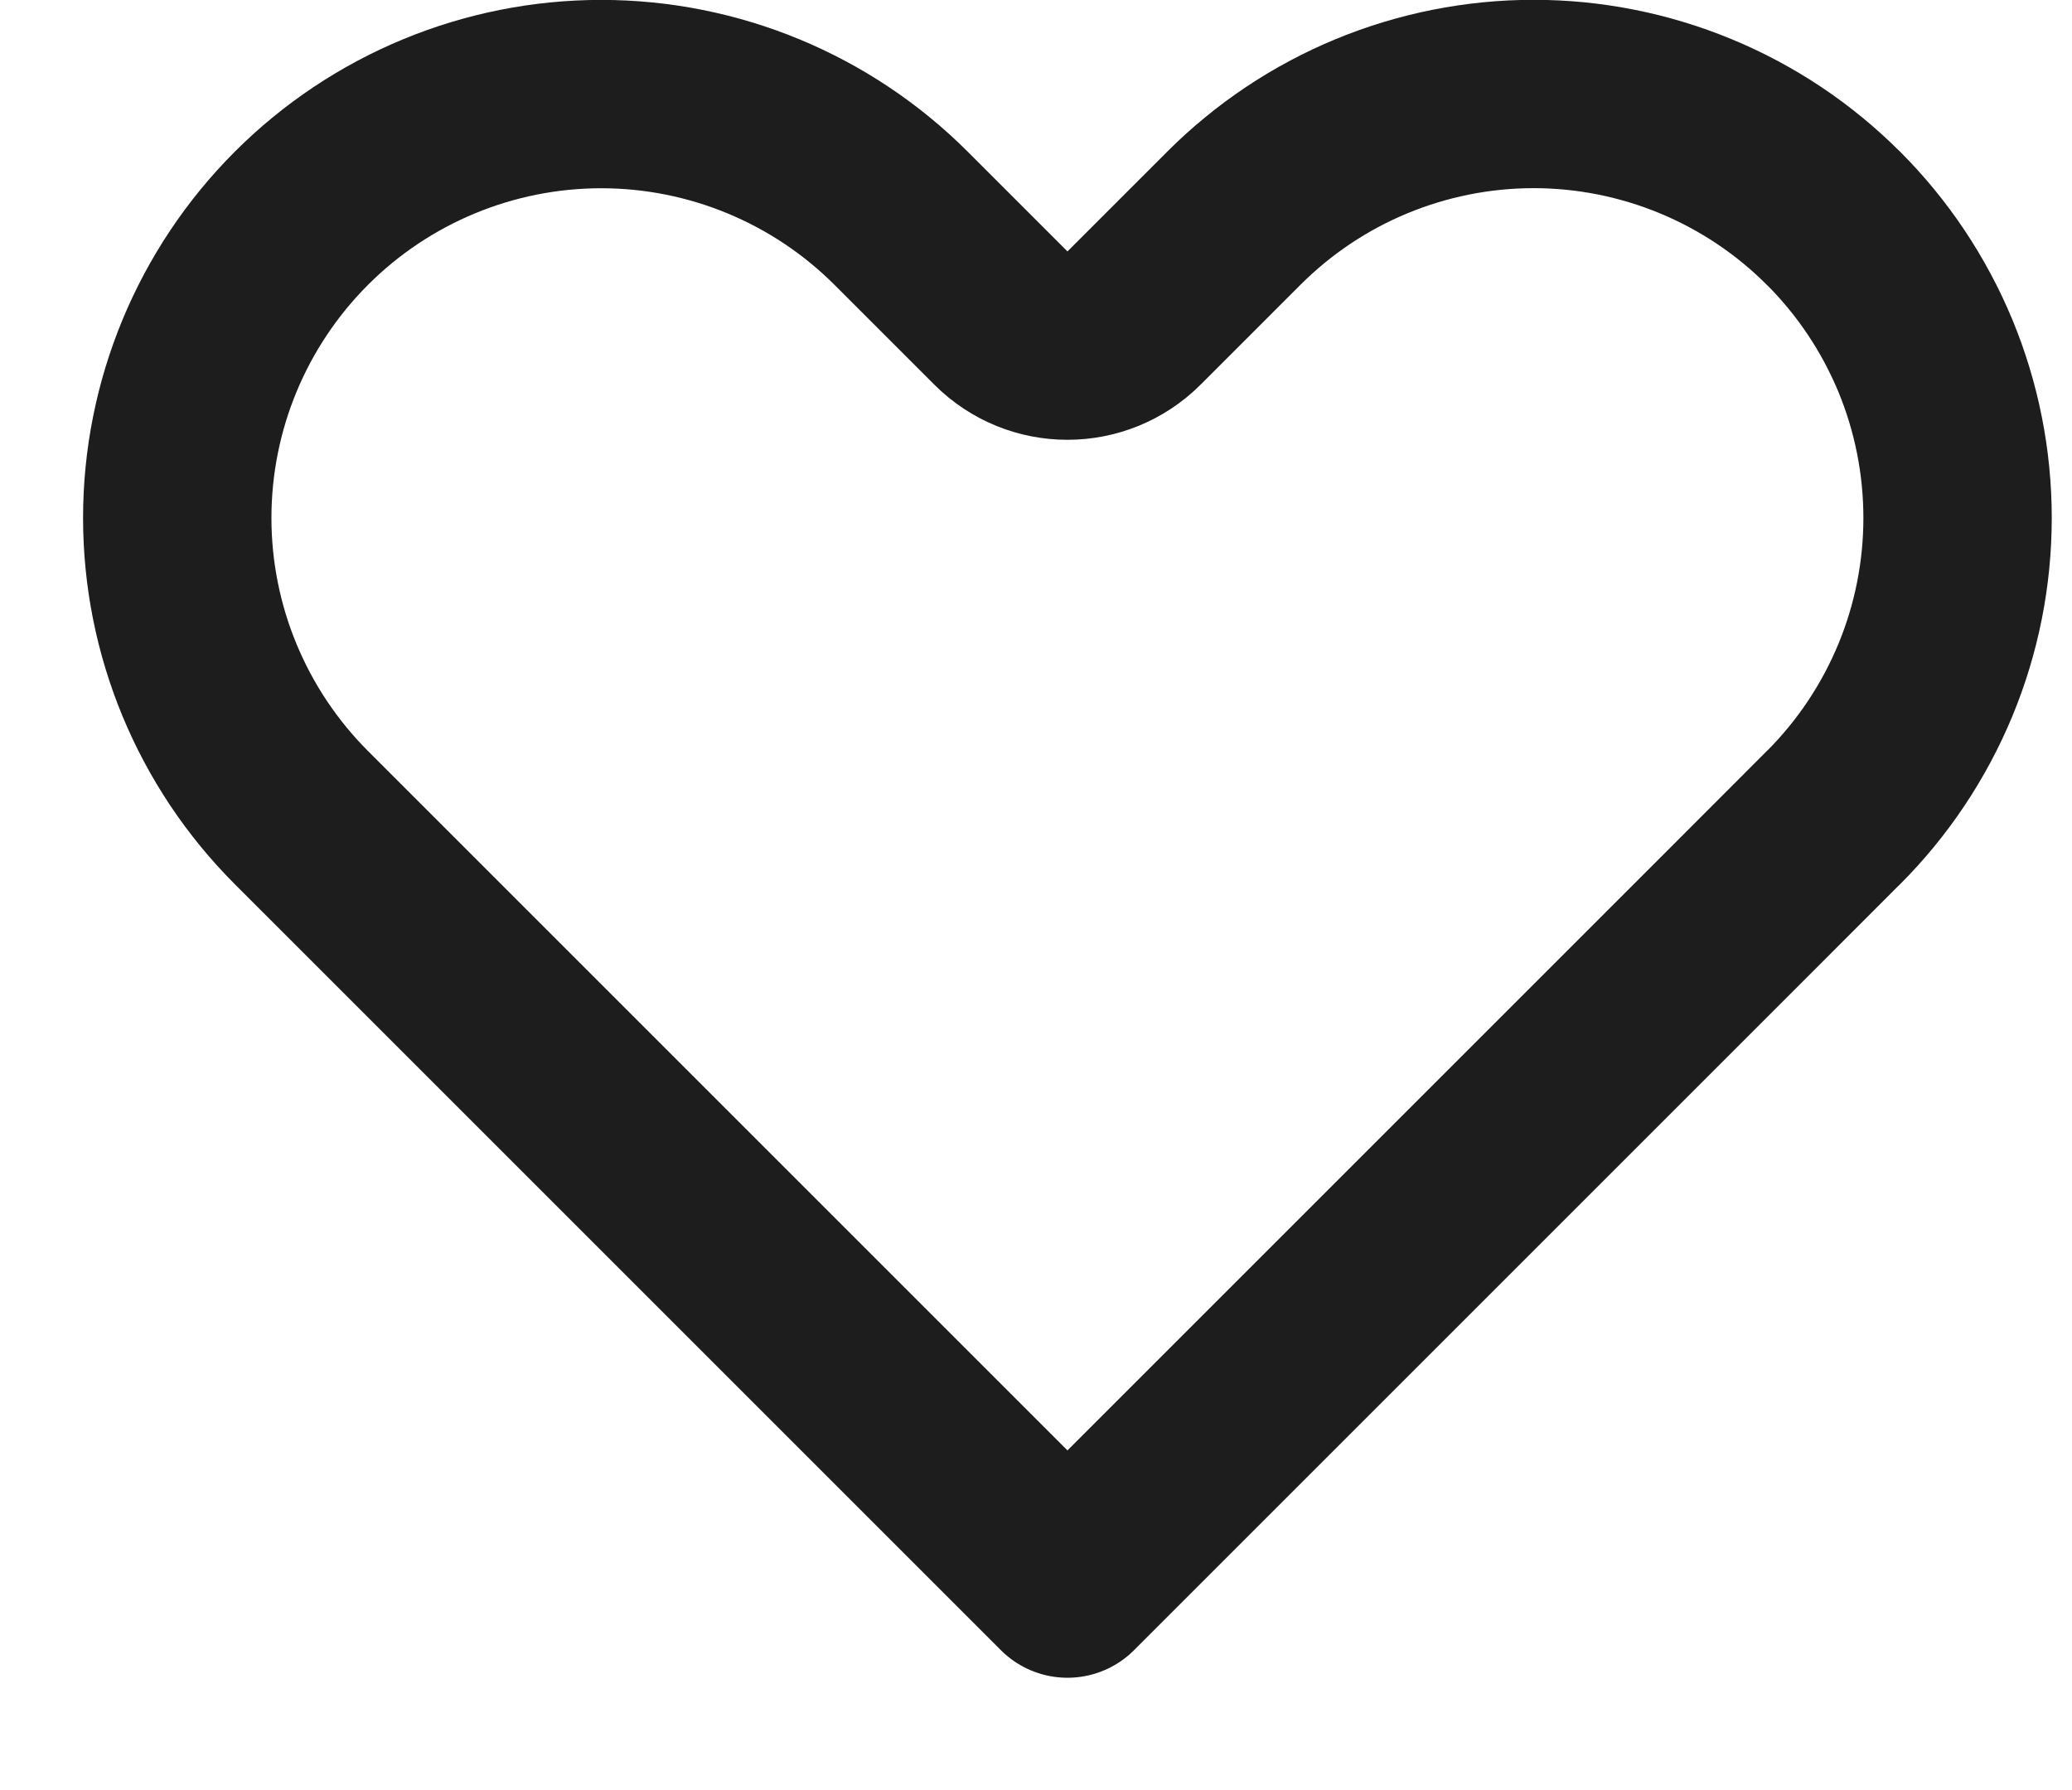
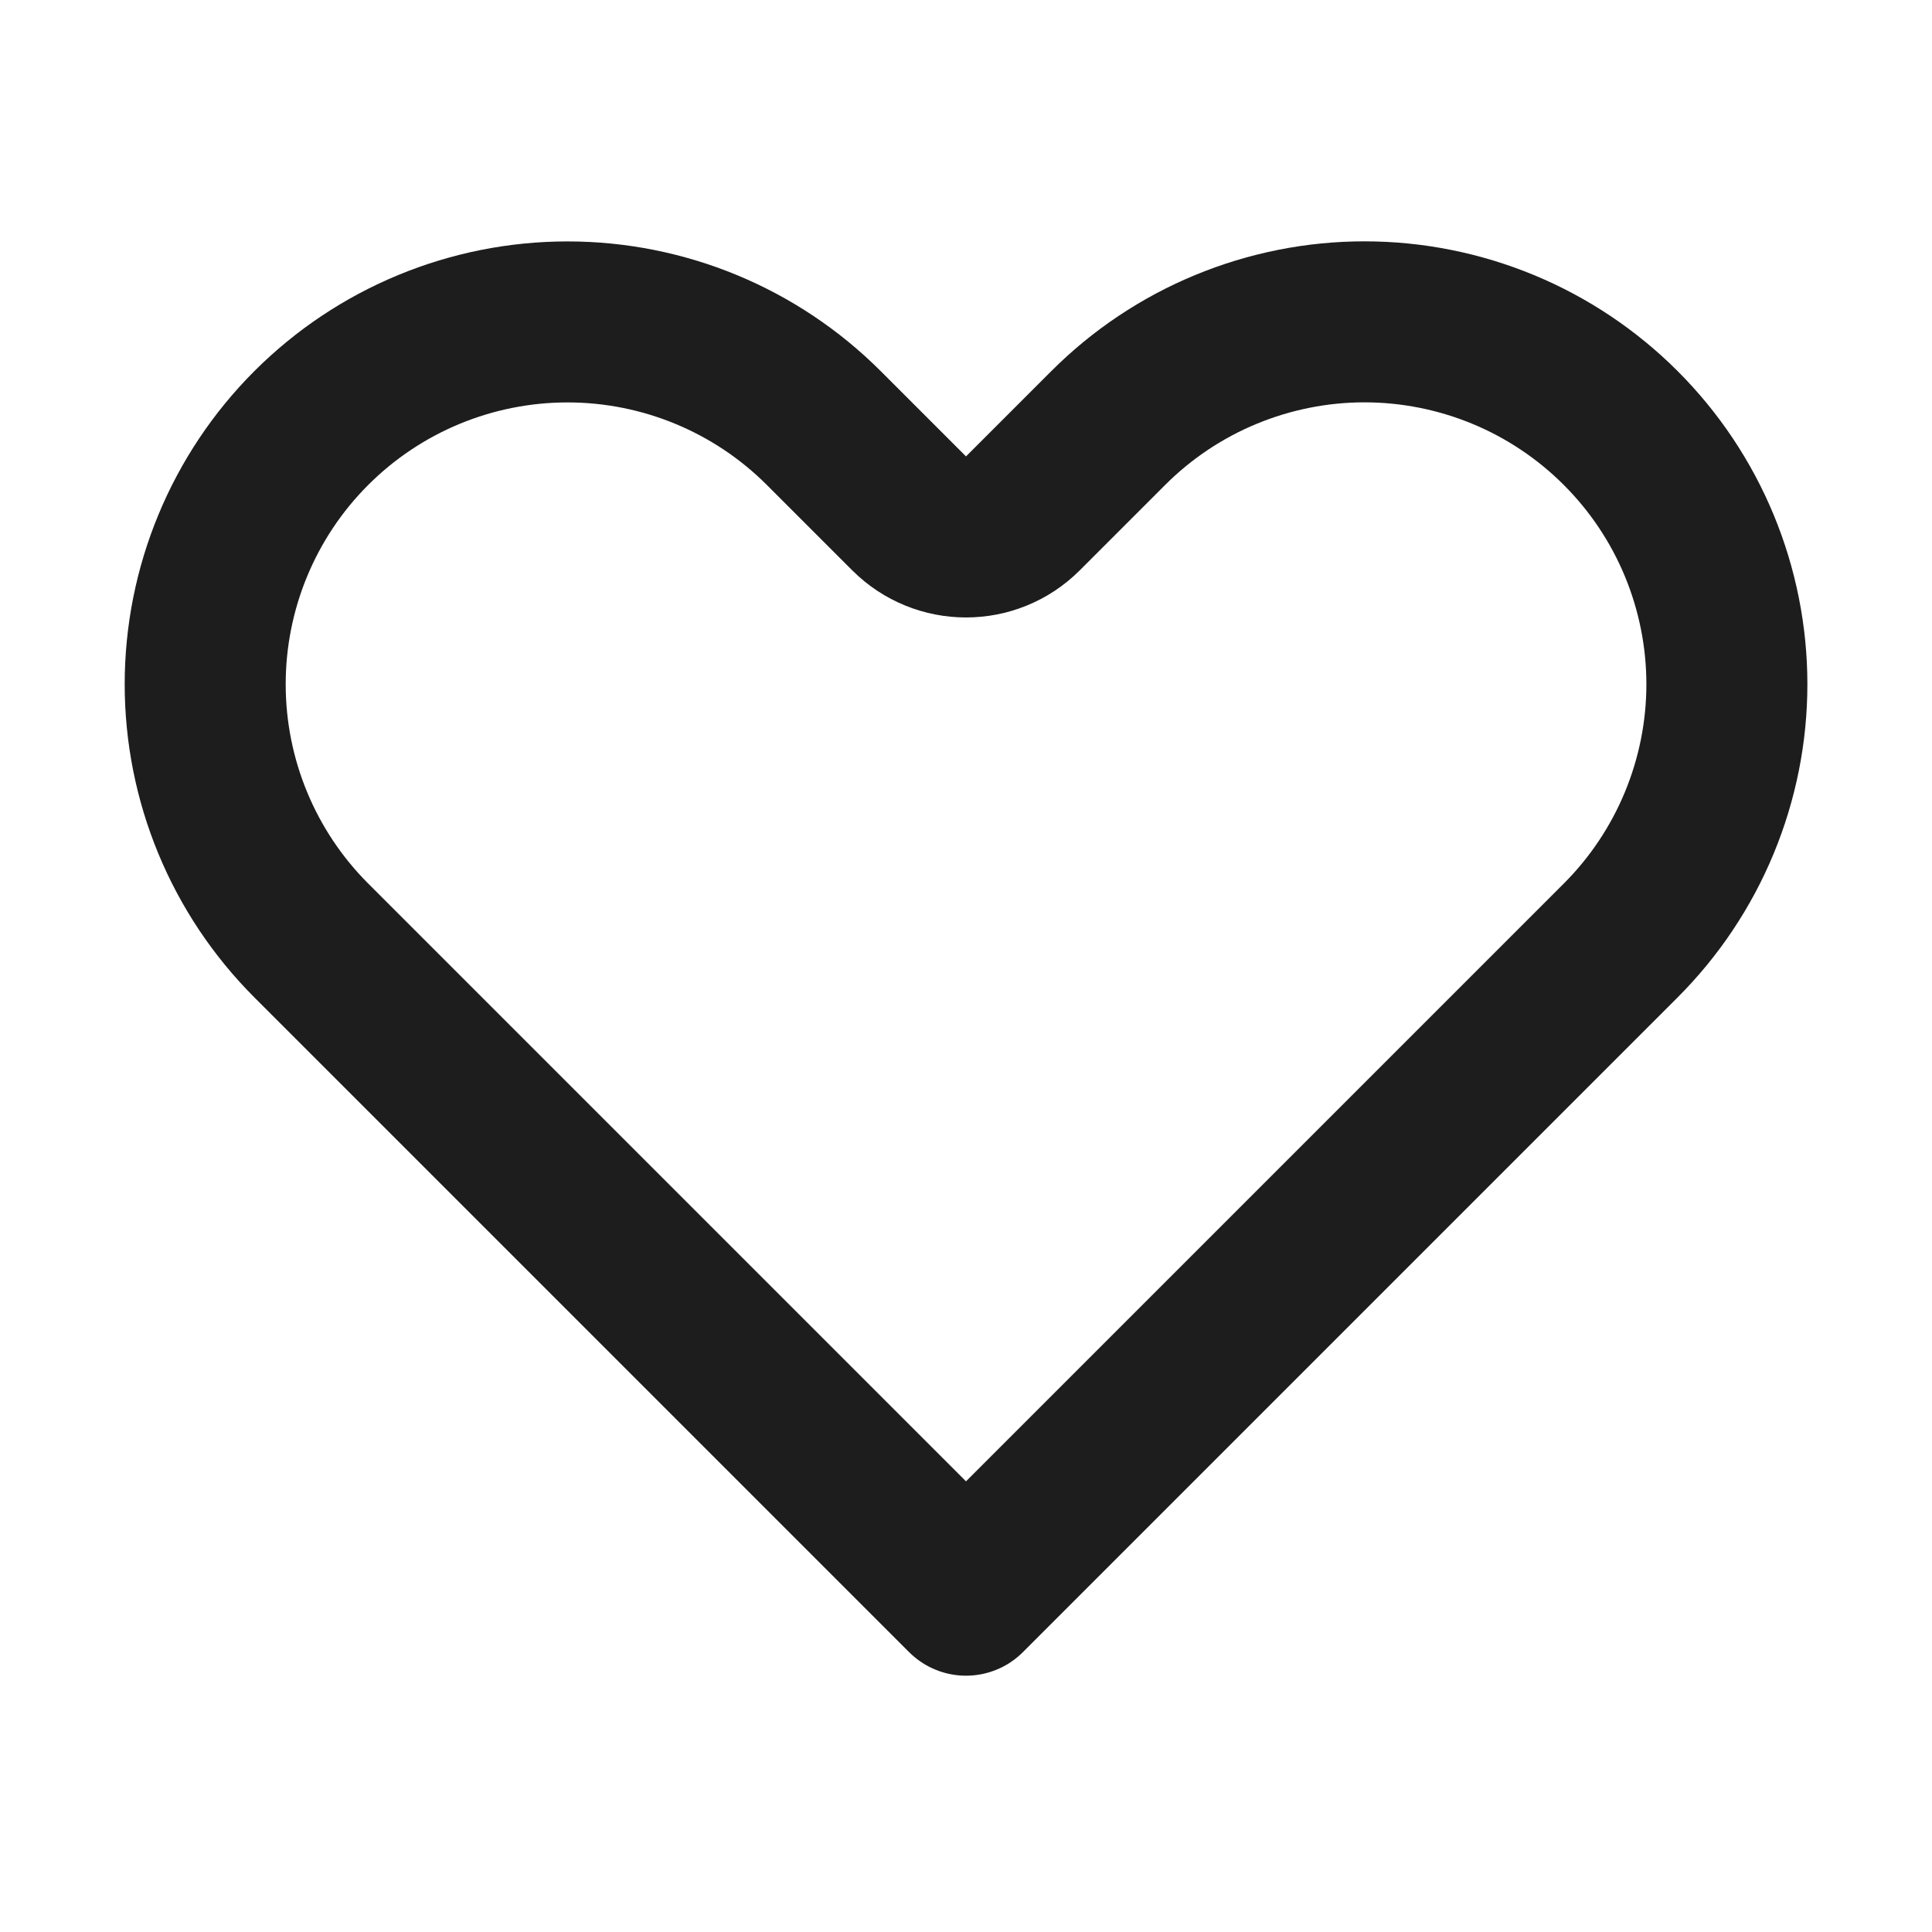
- <svg xmlns="http://www.w3.org/2000/svg" width="22" height="19" viewBox="0 0 22 19" fill="none">
-   <path d="M19.466 2.317L19.467 2.317C19.885 2.735 20.216 3.231 20.443 3.777C20.669 4.323 20.785 4.909 20.785 5.5C20.785 6.091 20.669 6.676 20.443 7.222C20.216 7.769 19.885 8.265 19.467 8.683L19.466 8.683L18.407 9.743L11.334 16.816L4.261 9.743L3.201 8.683C2.357 7.839 1.882 6.694 1.882 5.5C1.882 4.306 2.357 3.161 3.201 2.317C4.045 1.473 5.19 0.999 6.384 0.999C7.577 0.999 8.722 1.473 9.567 2.317L10.627 3.377C11.017 3.768 11.65 3.768 12.041 3.377L13.101 2.317L13.101 2.317C13.519 1.899 14.015 1.567 14.561 1.341C15.107 1.115 15.693 0.998 16.284 0.998C16.875 0.998 17.46 1.115 18.006 1.341C18.552 1.567 19.049 1.899 19.466 2.317Z" stroke="#1D1D1D" stroke-width="2" stroke-linecap="round" stroke-linejoin="round" />
+ <svg xmlns="http://www.w3.org/2000/svg" width="24" height="24" viewBox="0 0 24 24" fill="none">
+   <path d="M20.133 5.317L20.133 5.317C20.551 5.735 20.883 6.231 21.109 6.777C21.335 7.323 21.452 7.909 21.452 8.5C21.452 9.091 21.335 9.676 21.109 10.222C20.883 10.768 20.551 11.265 20.133 11.683L20.133 11.683L19.073 12.743L12 19.816L4.927 12.743L3.867 11.683C3.023 10.839 2.549 9.694 2.549 8.5C2.549 7.306 3.023 6.161 3.867 5.317C4.711 4.473 5.856 3.999 7.05 3.999C8.244 3.999 9.389 4.473 10.233 5.317L11.293 6.377C11.684 6.768 12.317 6.768 12.707 6.377L13.767 5.317L13.767 5.317C14.185 4.899 14.681 4.567 15.228 4.341C15.774 4.115 16.359 3.998 16.95 3.998C17.541 3.998 18.127 4.115 18.673 4.341C19.219 4.567 19.715 4.899 20.133 5.317Z" stroke="#1D1D1D" stroke-width="2" stroke-linecap="round" stroke-linejoin="round" />
</svg>
